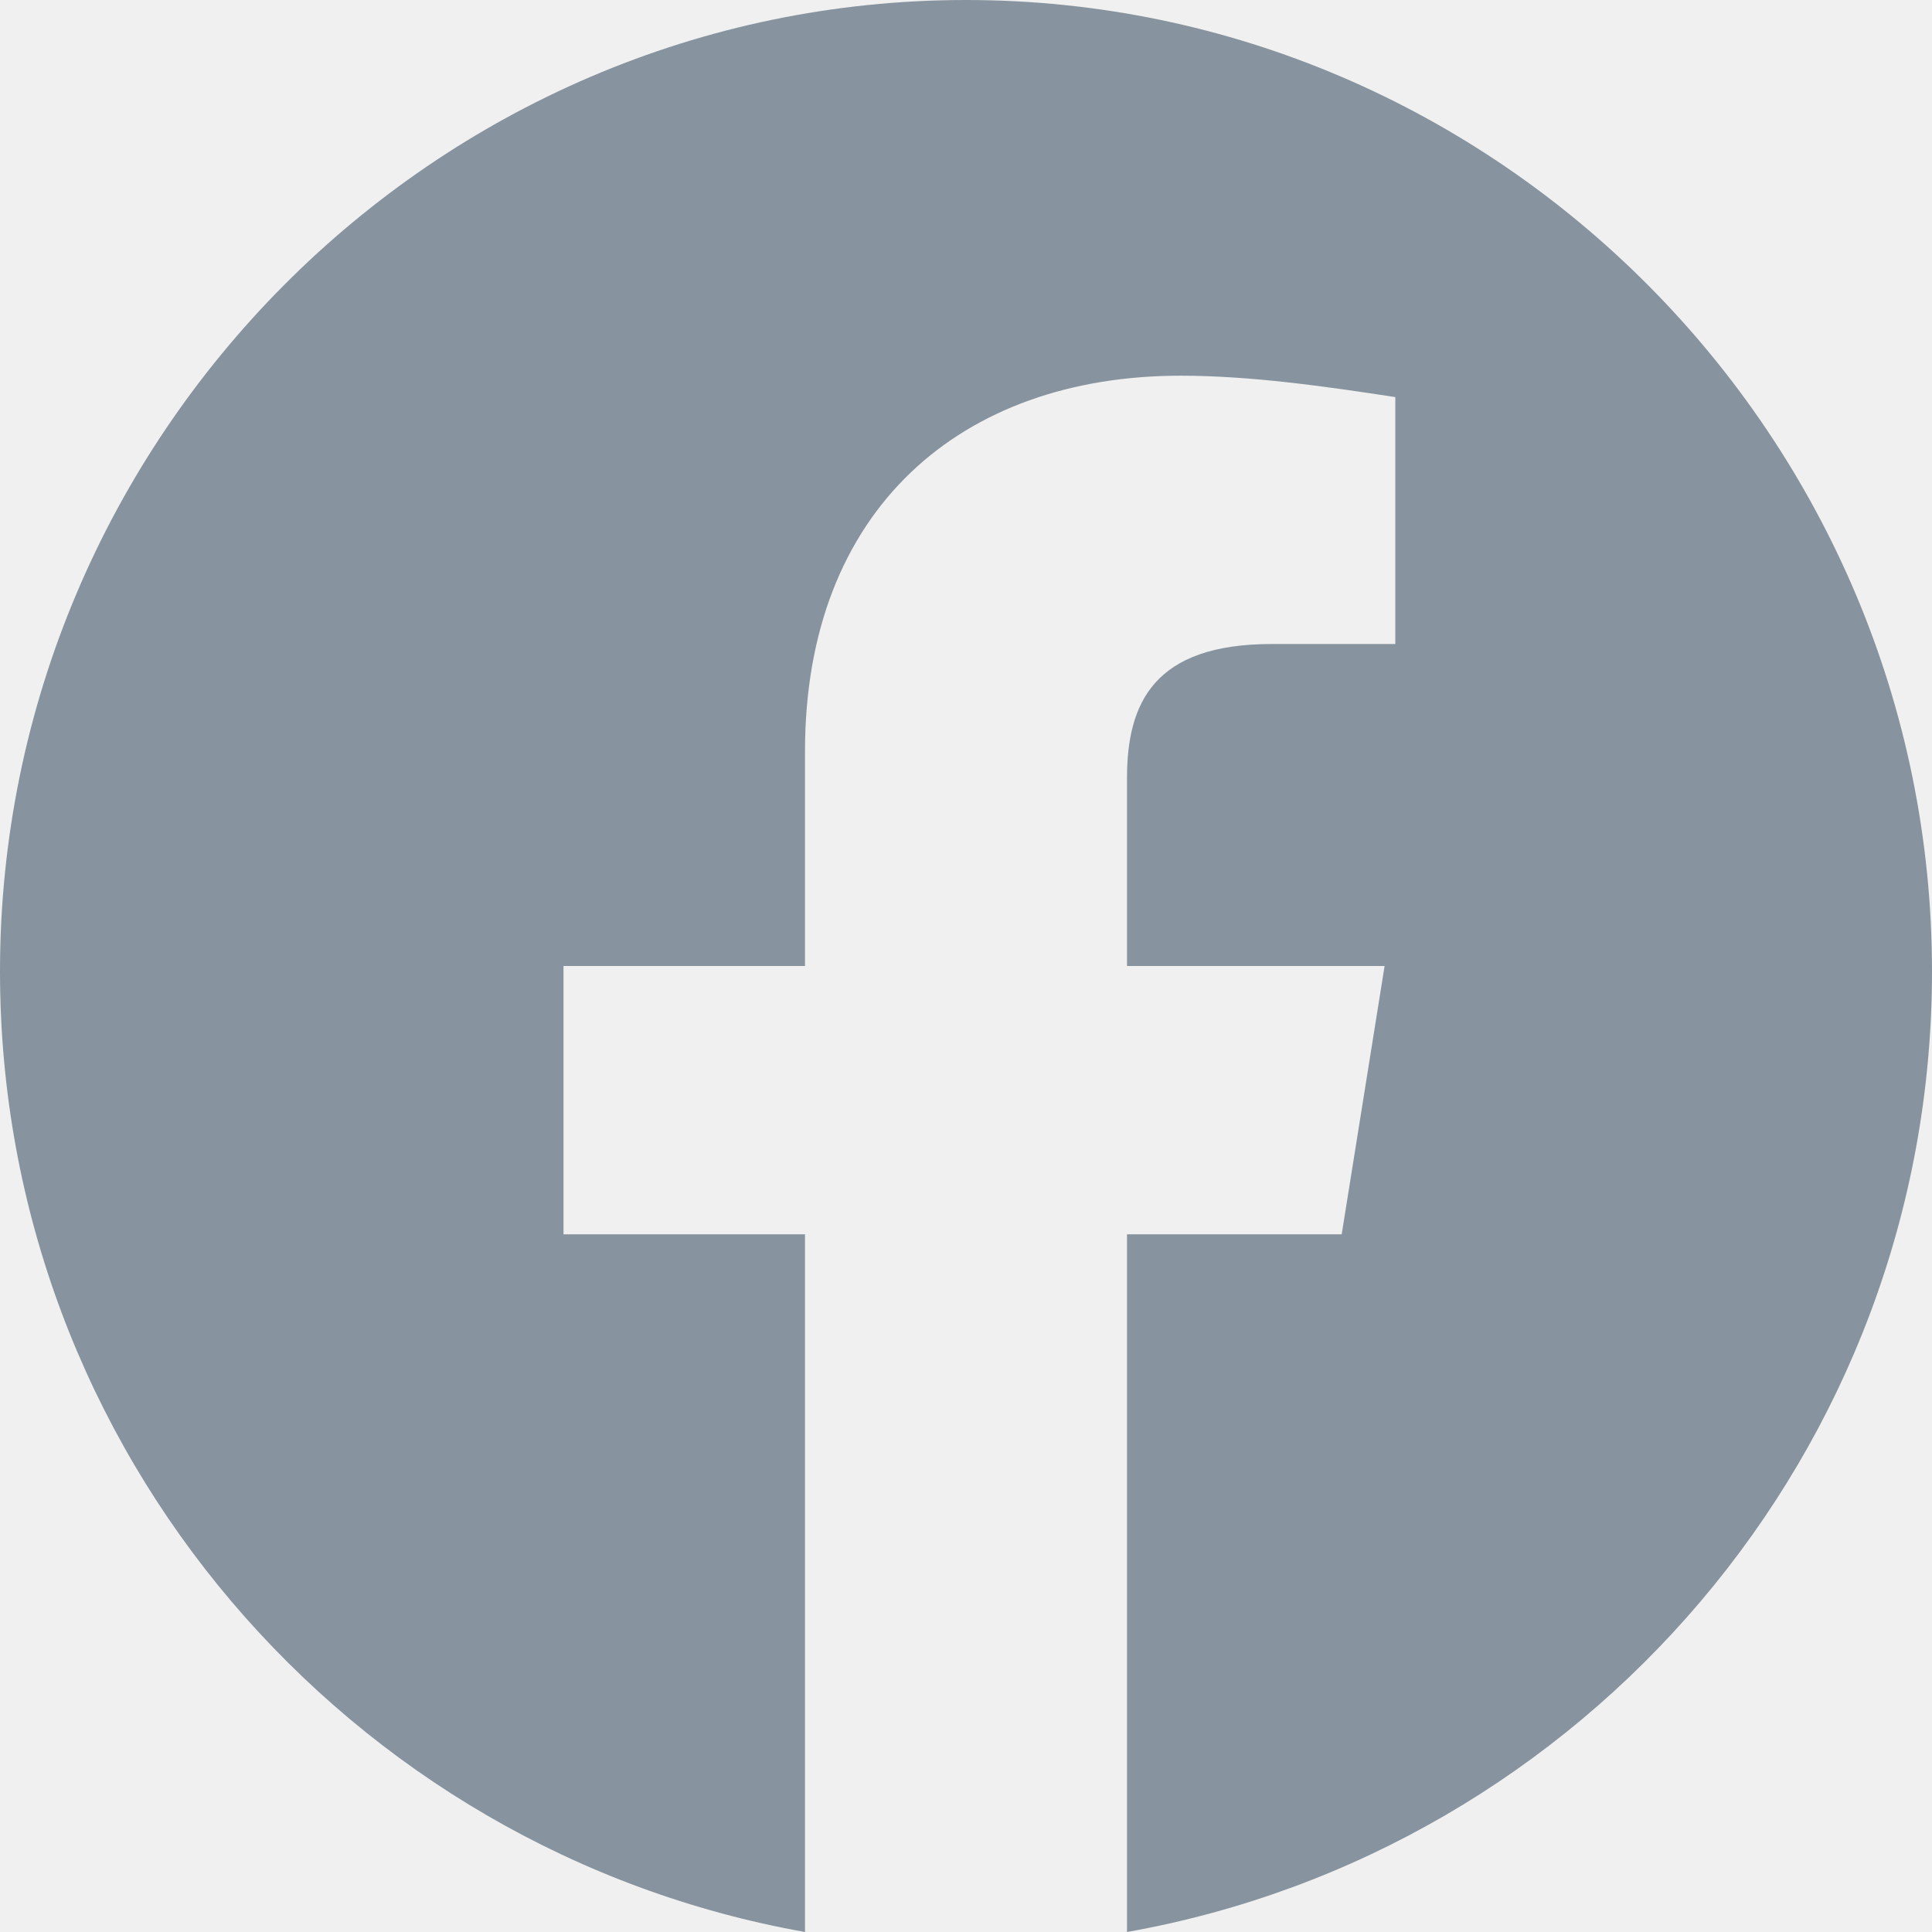
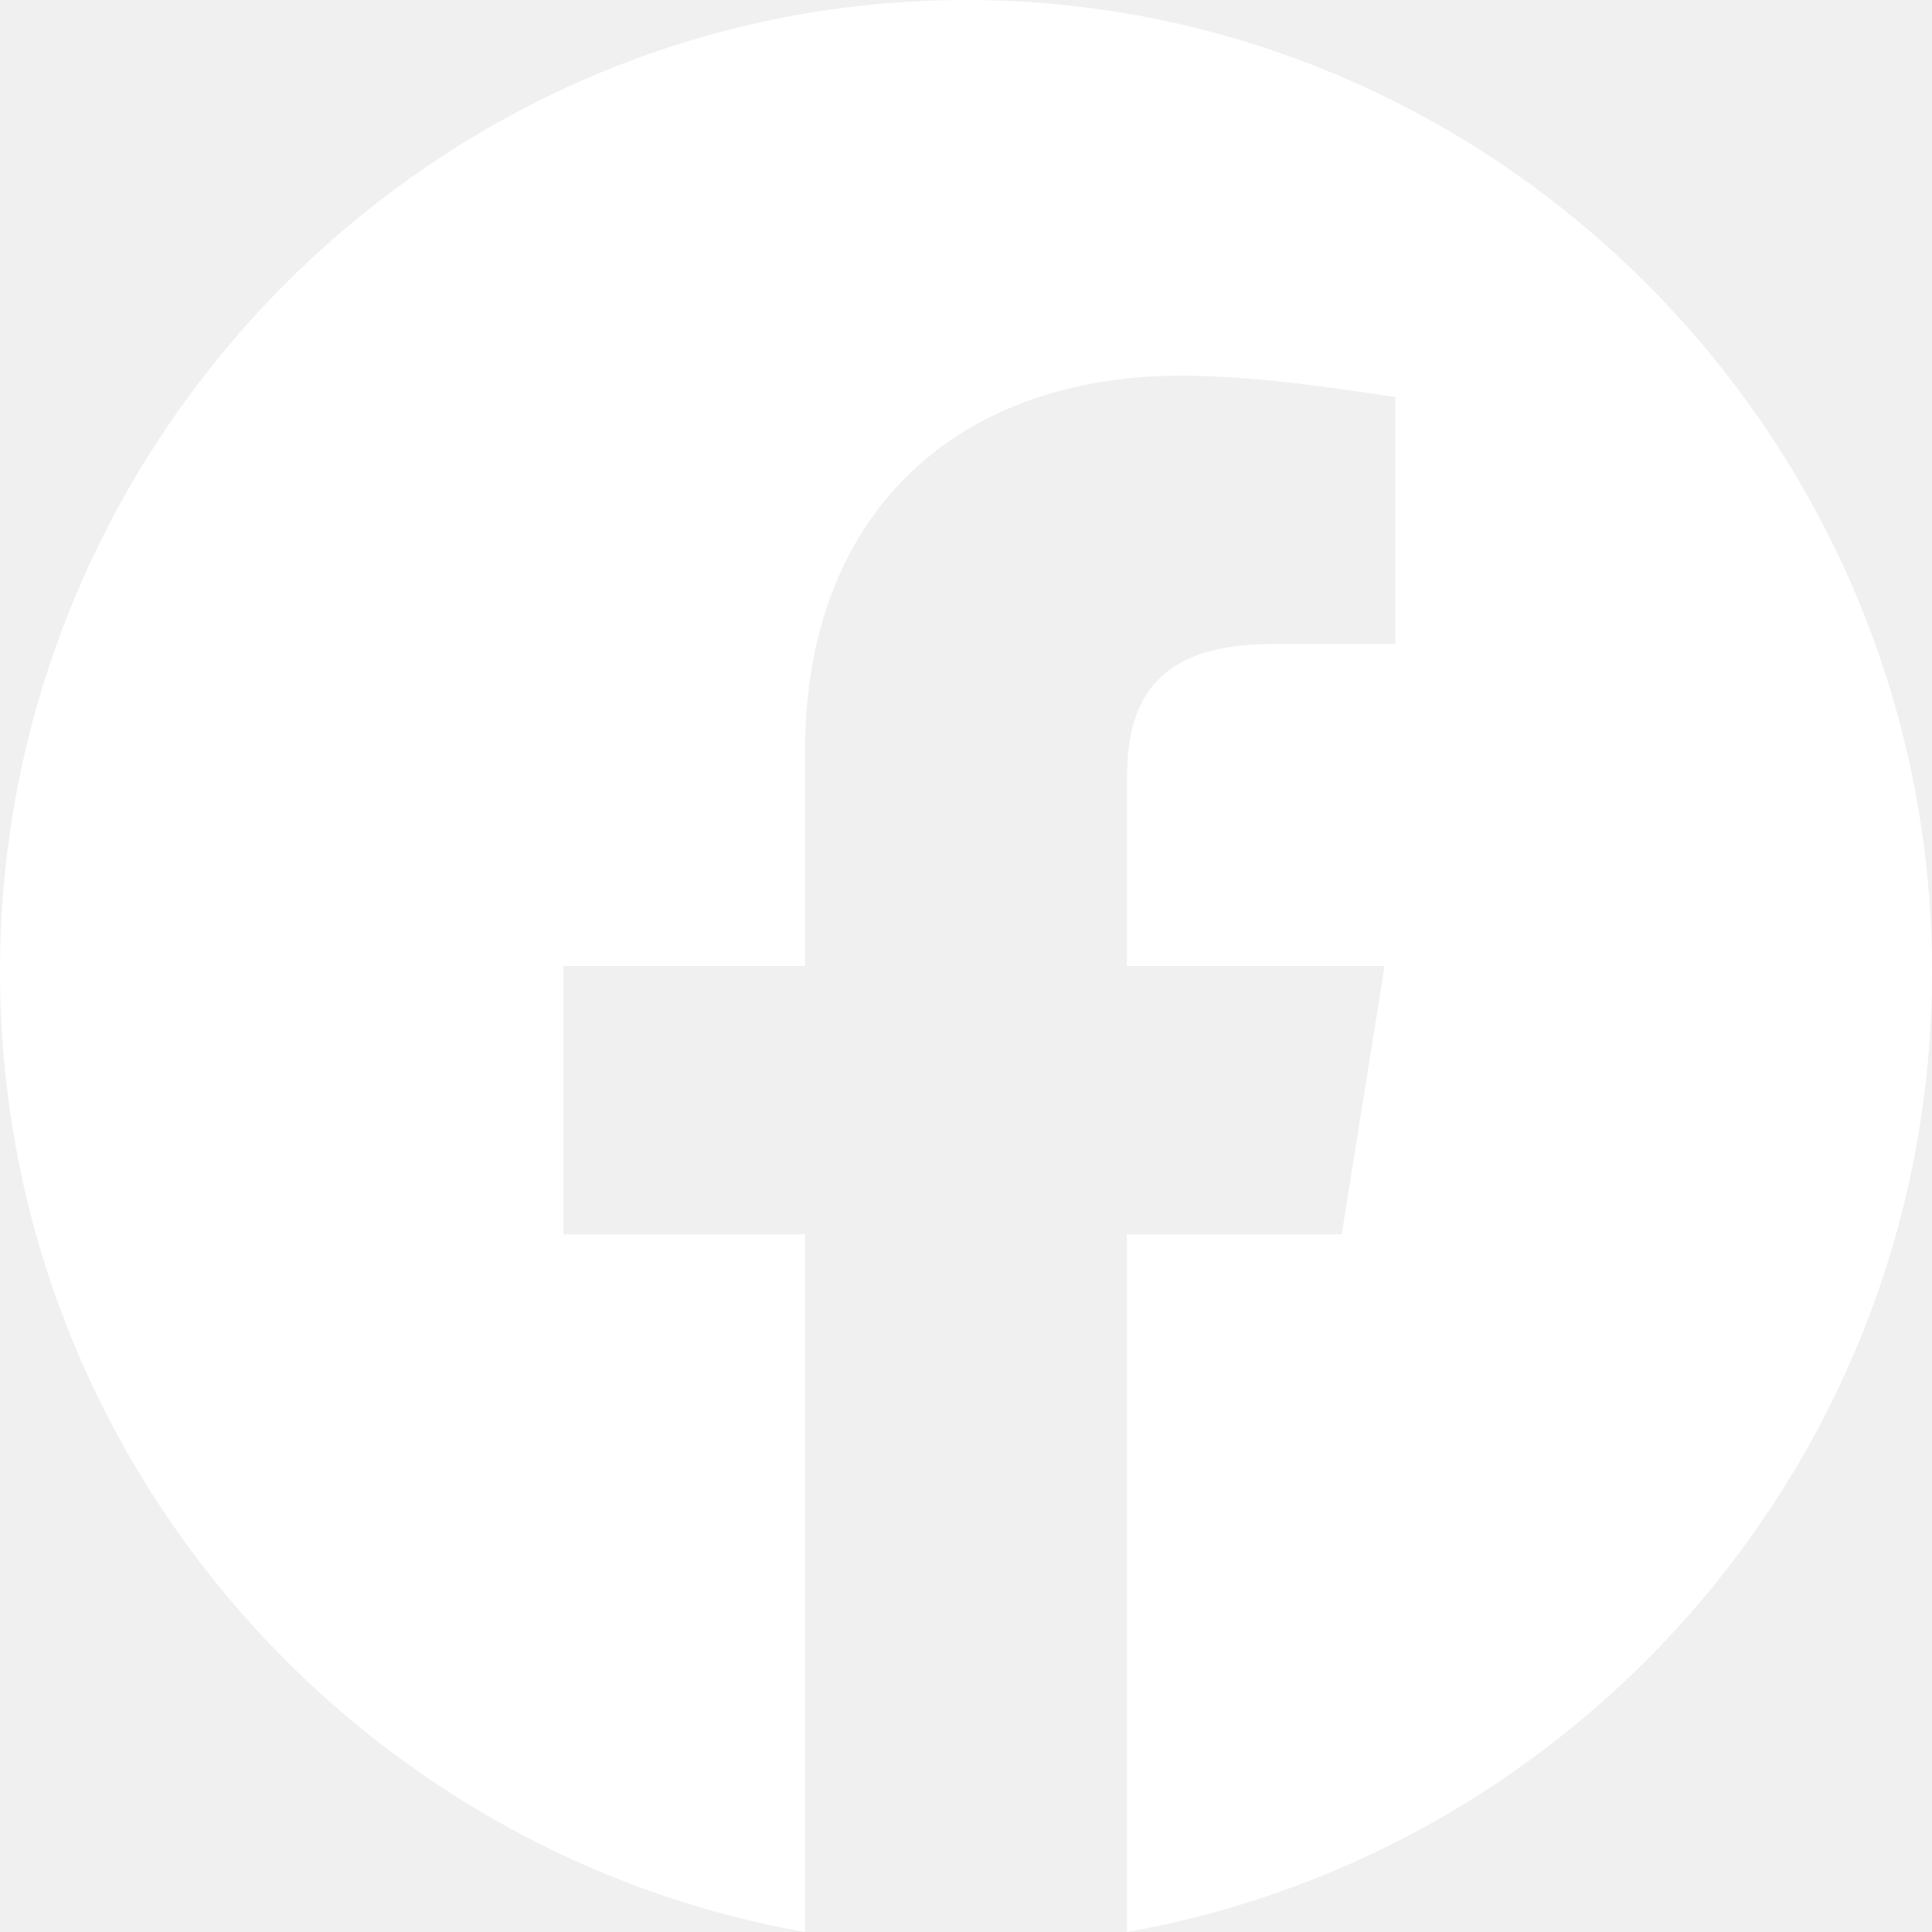
- <svg xmlns="http://www.w3.org/2000/svg" width="24" height="24" viewBox="0 0 24 24" fill="none">
-   <path fill-rule="evenodd" clip-rule="evenodd" d="M0 12.067C0 18.033 4.333 22.994 10 24V15.333H7V12H10V9.333C10 6.333 11.933 4.667 14.667 4.667C15.533 4.667 16.467 4.8 17.333 4.933V8H15.8C14.333 8 14 8.733 14 9.667V12H17.2L16.667 15.333H14V24C19.667 22.994 24 18.034 24 12.067C24 5.43 18.6 0 12 0C5.4 0 0 5.43 0 12.067Z" fill="#87949F" />
+ <svg xmlns="http://www.w3.org/2000/svg" width="24" height="24" viewBox="0 0 24 24">
+   <path fill-rule="evenodd" clip-rule="evenodd" d="M0 12.067C0 18.033 4.333 22.994 10 24V15.333H7V12H10V9.333C10 6.333 11.933 4.667 14.667 4.667C15.533 4.667 16.467 4.8 17.333 4.933V8H15.8C14.333 8 14 8.733 14 9.667V12H17.2L16.667 15.333H14V24C19.667 22.994 24 18.034 24 12.067C24 5.43 18.6 0 12 0C5.4 0 0 5.43 0 12.067Z" fill="white" />
</svg>
